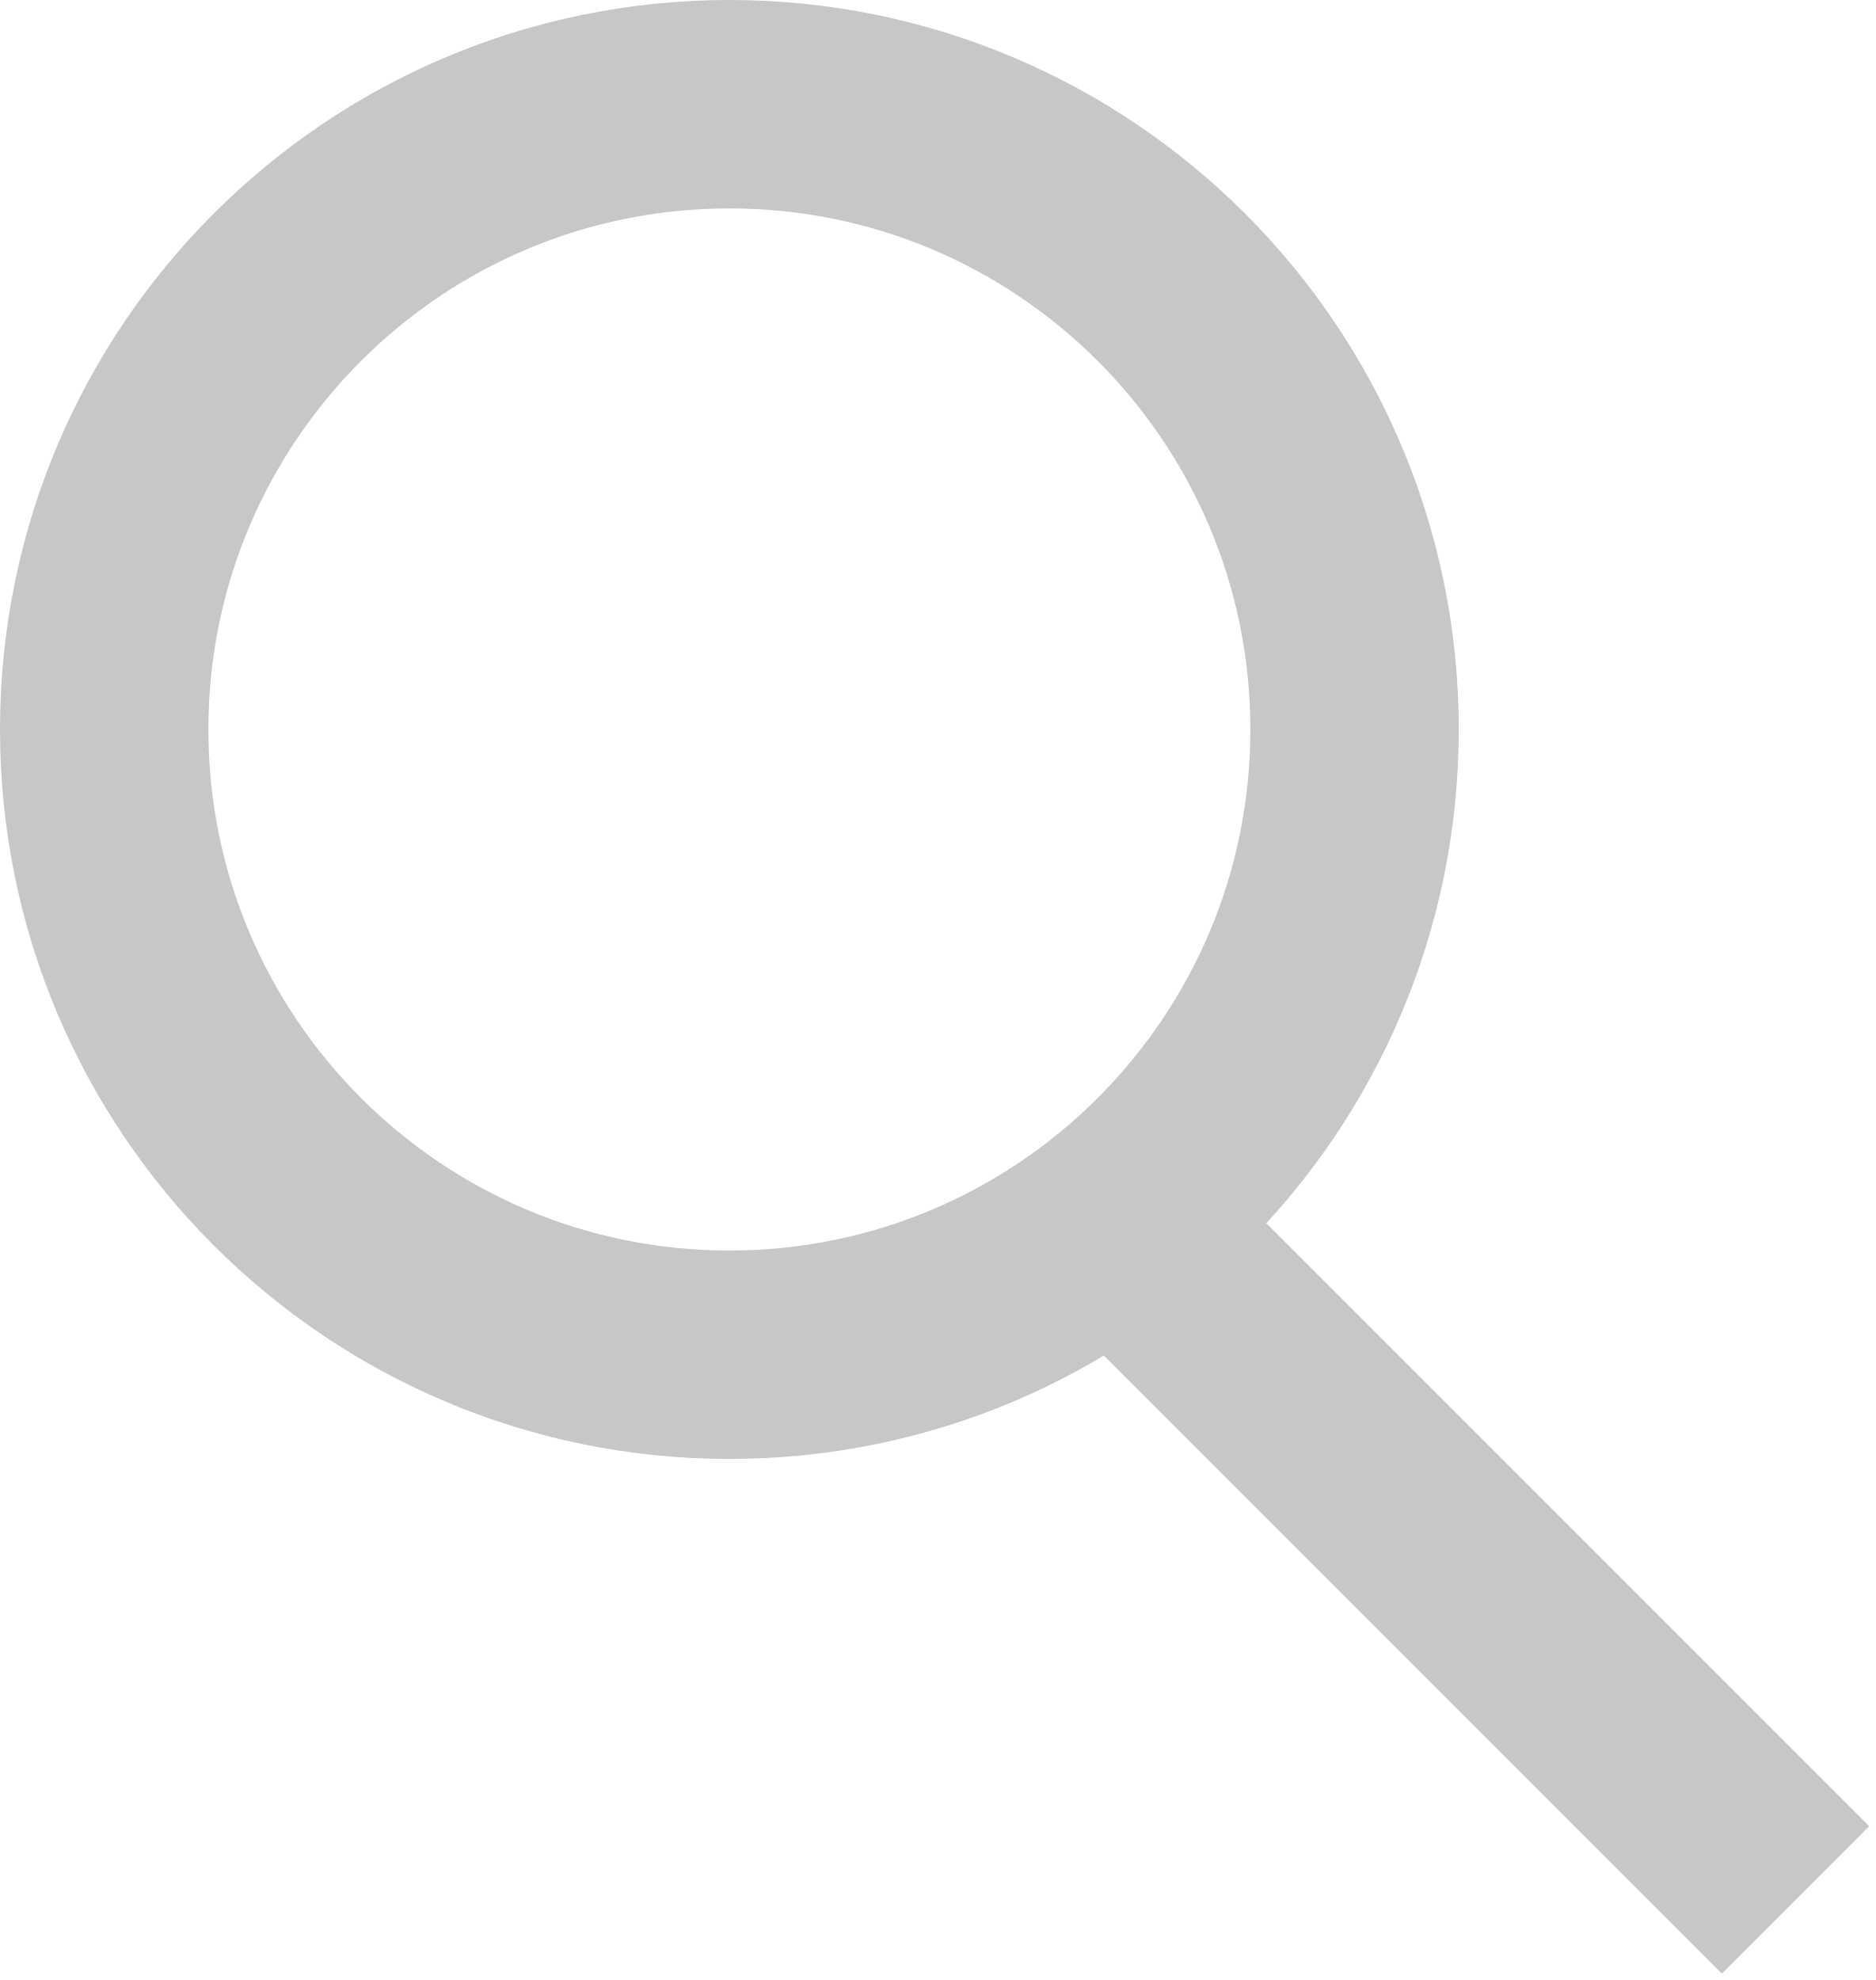
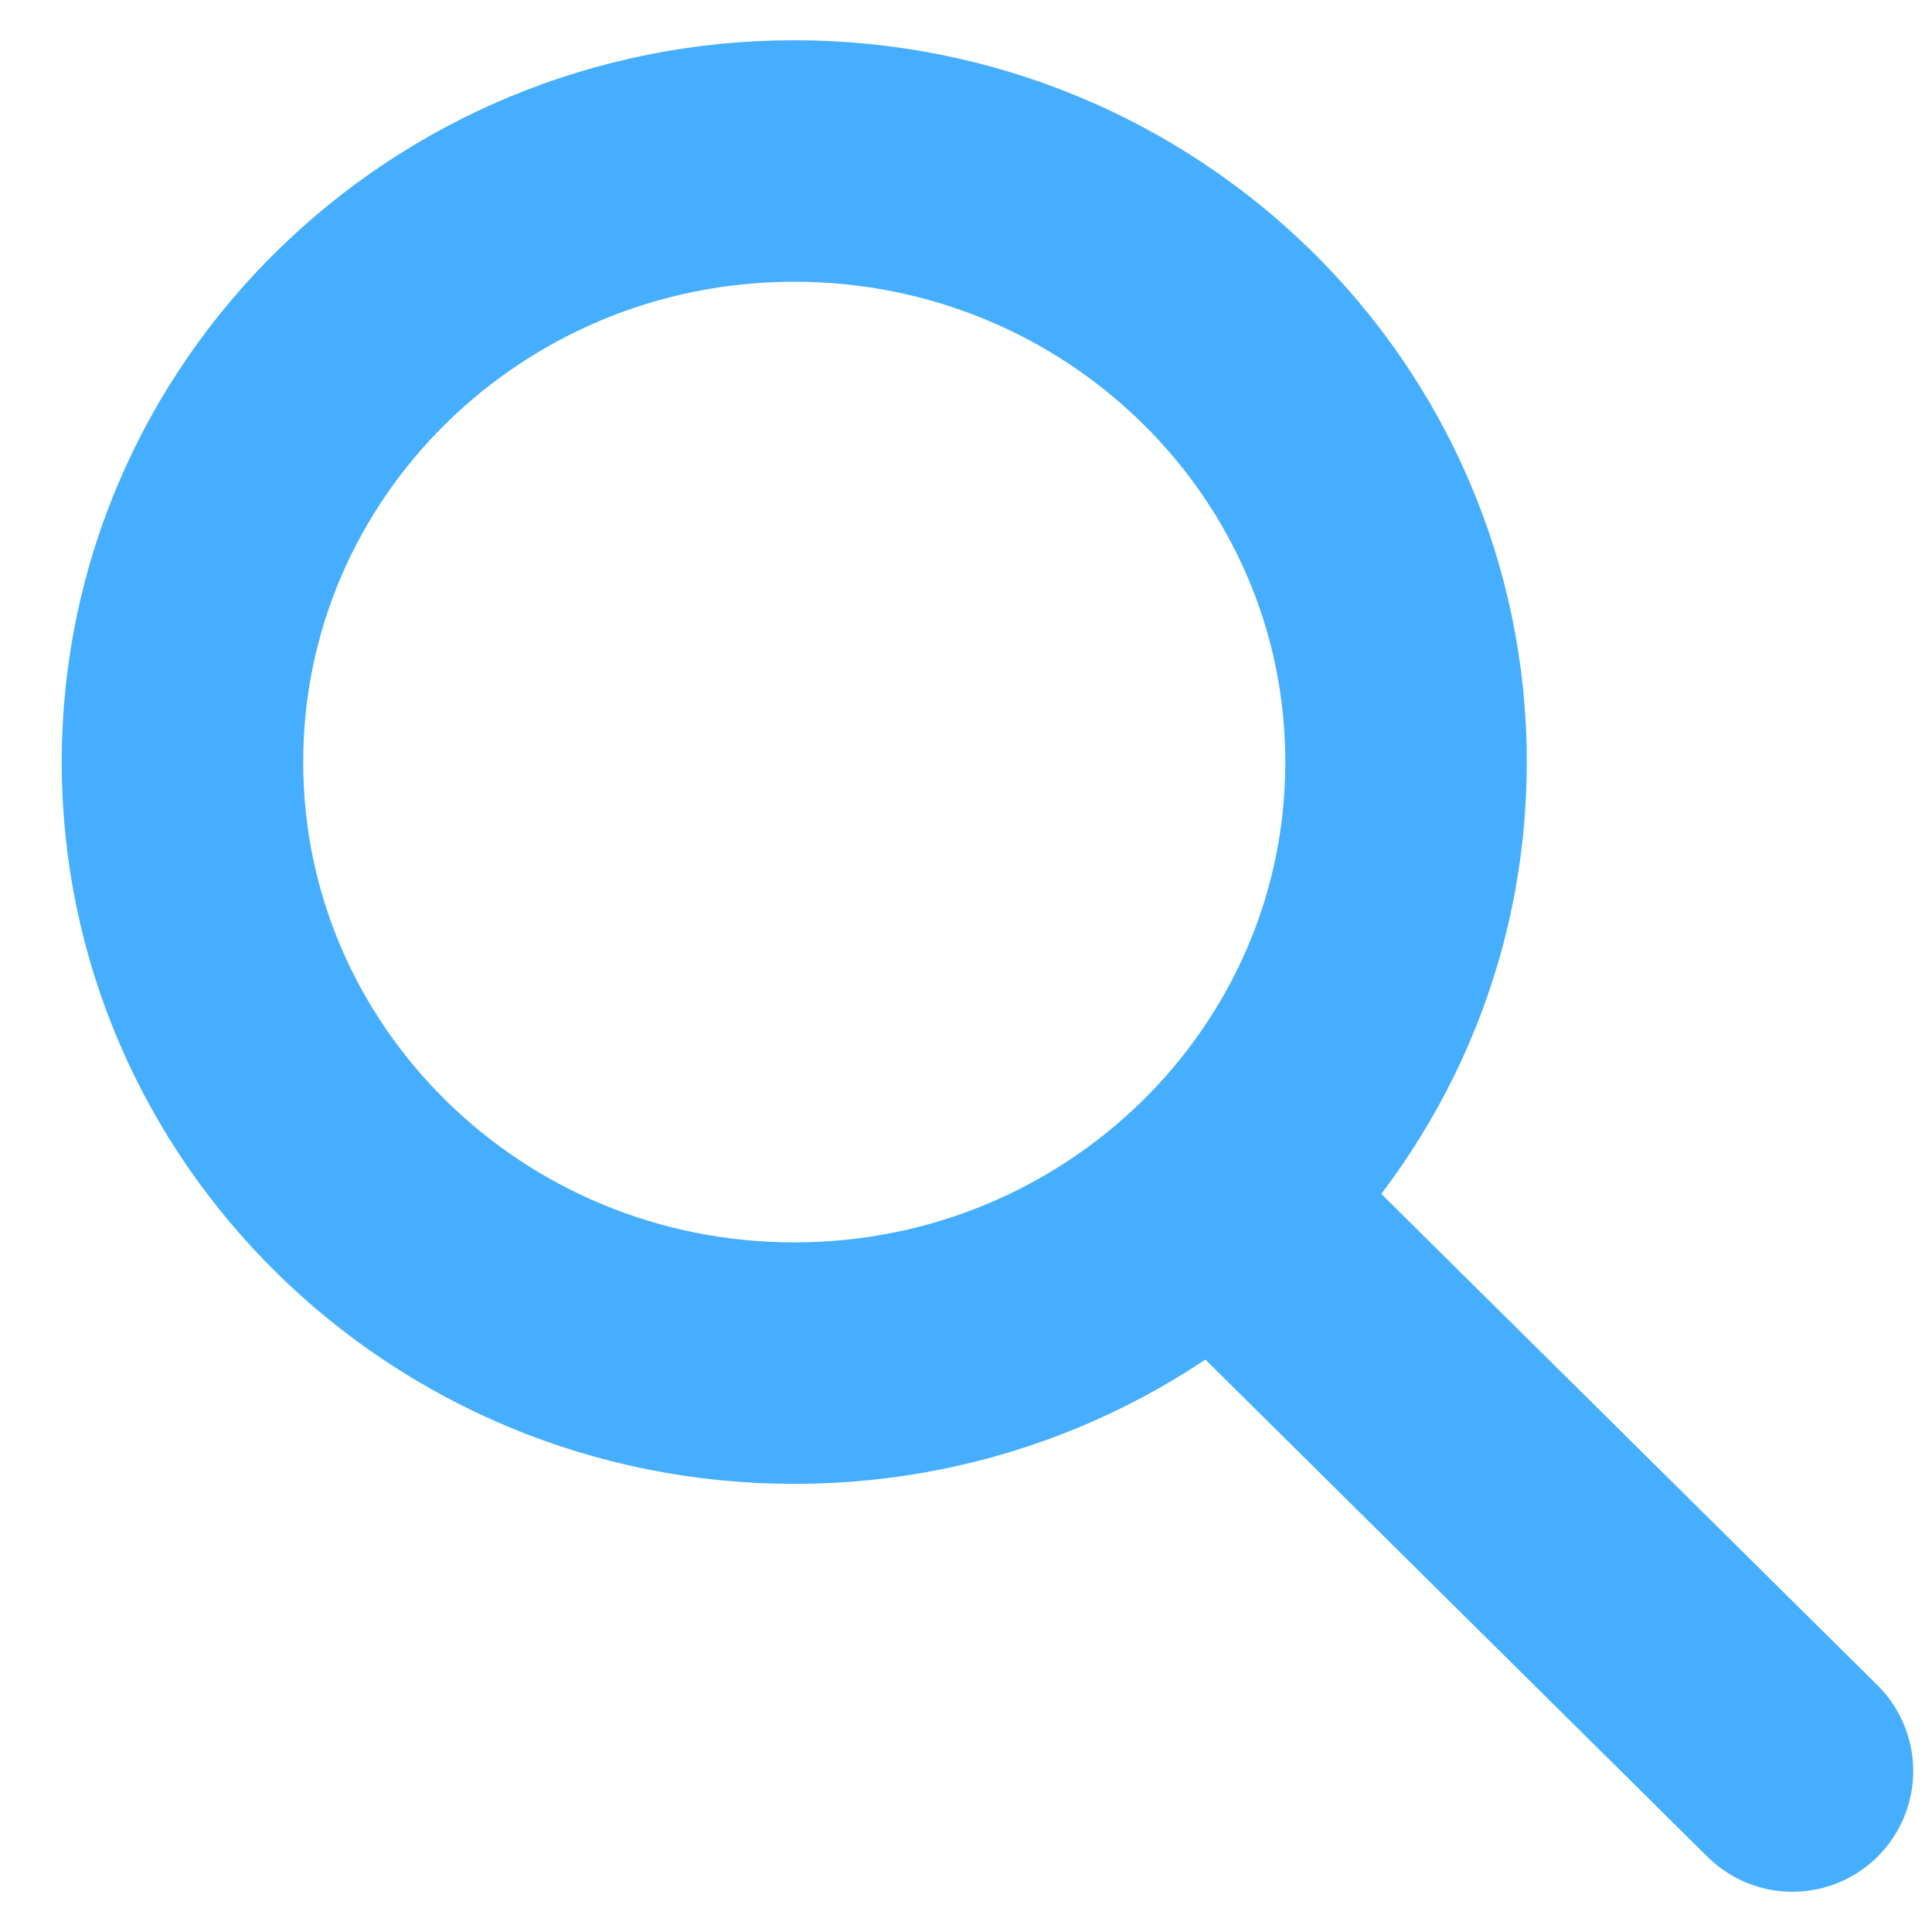
- <svg xmlns="http://www.w3.org/2000/svg" width="18px" height="19px" viewBox="0 0 18 19" version="1.1">
-   <g stroke="none" stroke-width="1" fill="none" fill-rule="evenodd">
-     <g transform="translate(1, 1)" stroke="#C7C7C7" stroke-width="2">
-       <path d="M6,12 C9.314,12 12,9.314 12,6 C12,2.686 9.314,0 6,0 C2.686,0 0,2.686 0,6 C0,9.314 2.686,12 6,12 Z M6,12" id="Oval 7" />
-       <path d="M10.5,11.5 L15.525,16.525" id="Line" stroke-linecap="square" />
-     </g>
+ <svg xmlns="http://www.w3.org/2000/svg" version="1.1" id="Layer_1" x="0px" y="0px" viewBox="0 0 36 36" enable-background="new 0 0 36 36" xml:space="preserve">
+   <g>
+     <ellipse fill="none" stroke="#46AEFF" stroke-width="4.5" stroke-linecap="round" stroke-miterlimit="10" cx="14.8" cy="14.2" rx="11.4" ry="11.2" />
+     <line fill="none" stroke="#46AEFF" stroke-width="4.5" stroke-linecap="round" stroke-miterlimit="10" x1="23.1" y1="22.8" x2="33.4" y2="33" />
  </g>
</svg>
